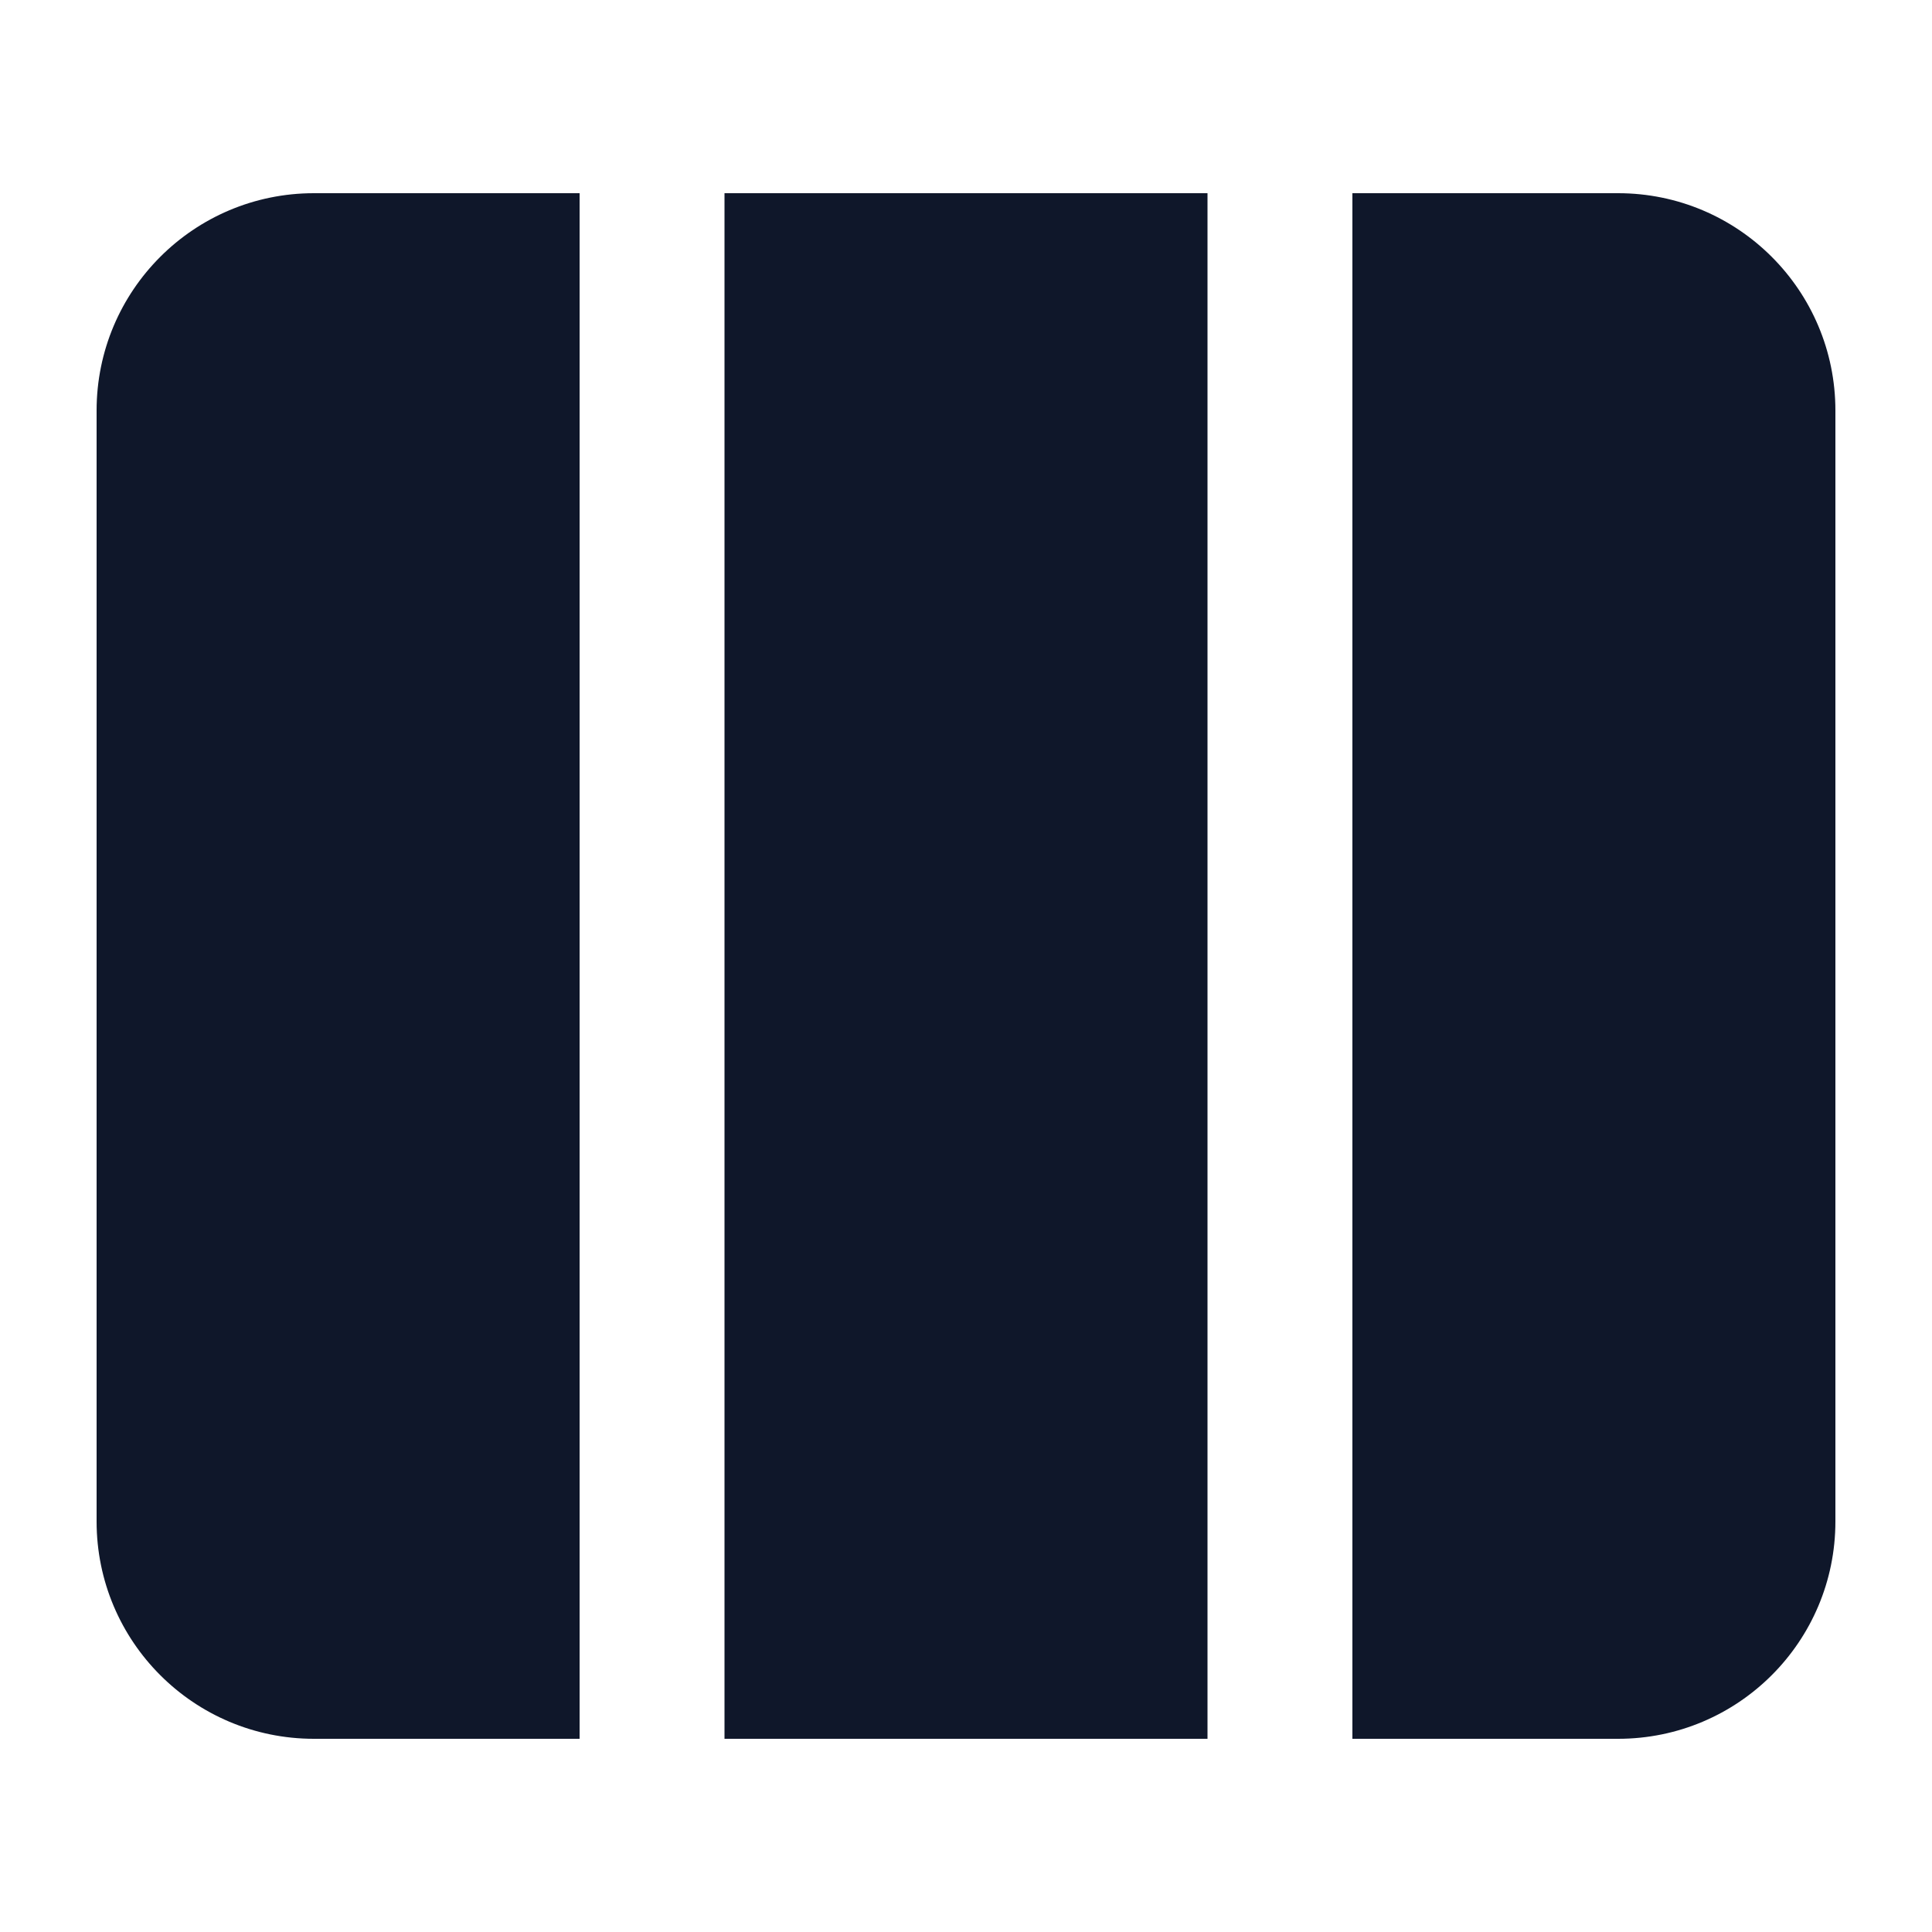
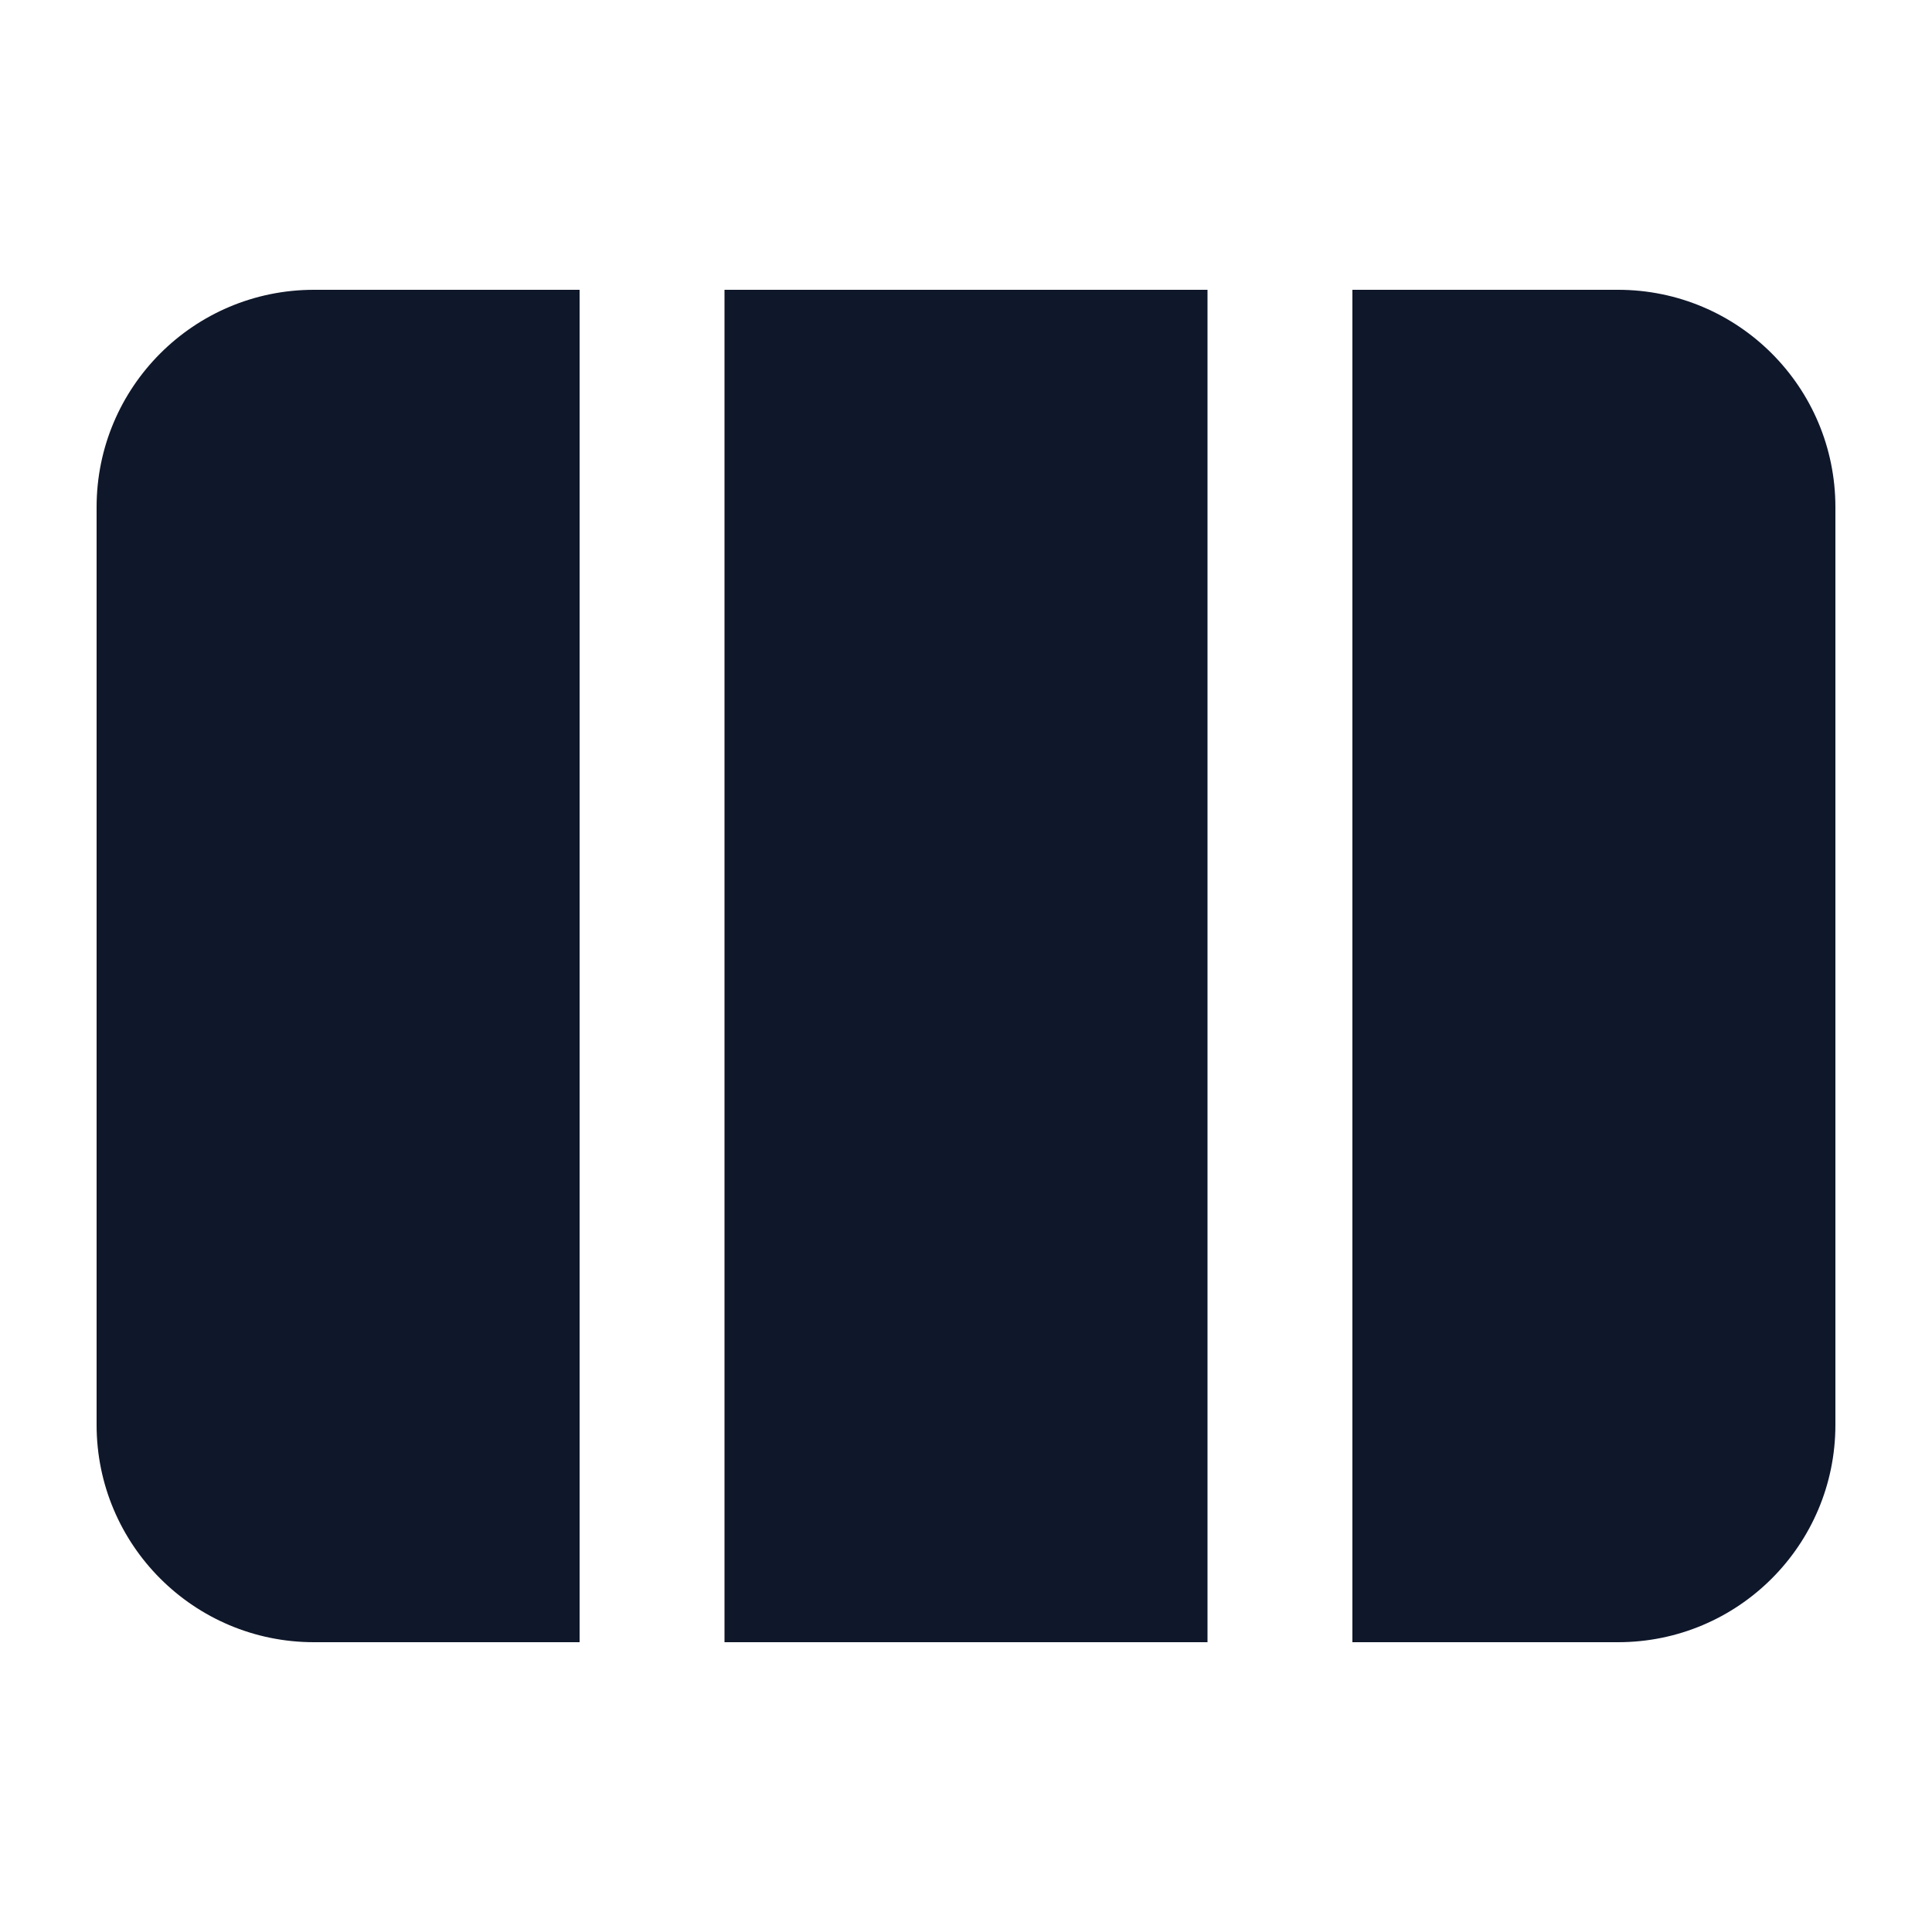
<svg xmlns="http://www.w3.org/2000/svg" width="20" height="20" viewBox="0 0 20 20" fill="none">
-   <path fill-rule="evenodd" clip-rule="evenodd" d="M14 18H16.75C17.993 18 19 16.993 19 15.75V4.25C19 3.007 17.993 2 16.75 2H14V18ZM12.5 2H7.5V18H12.5V2ZM3.25 2H6V18H3.25C2.007 18 1 16.993 1 15.75V4.25C1 3.007 2.007 2 3.25 2Z" fill="#0F172A" />
+   <path d="M14 17H16.75C17.993 17 19 15.993 19 14.75V5.25C19 4.007 17.993 3 16.75 3H14V17Z" fill="#0F172A" />
+   <path d="M12.5 3H7.5V17H12.5V3Z" fill="#0F172A" />
+   <path d="M3.25 3H6V17H3.25C2.007 17 1 15.993 1 14.75V5.25C1 4.007 2.007 3 3.25 3Z" fill="#0F172A" />
</svg>
